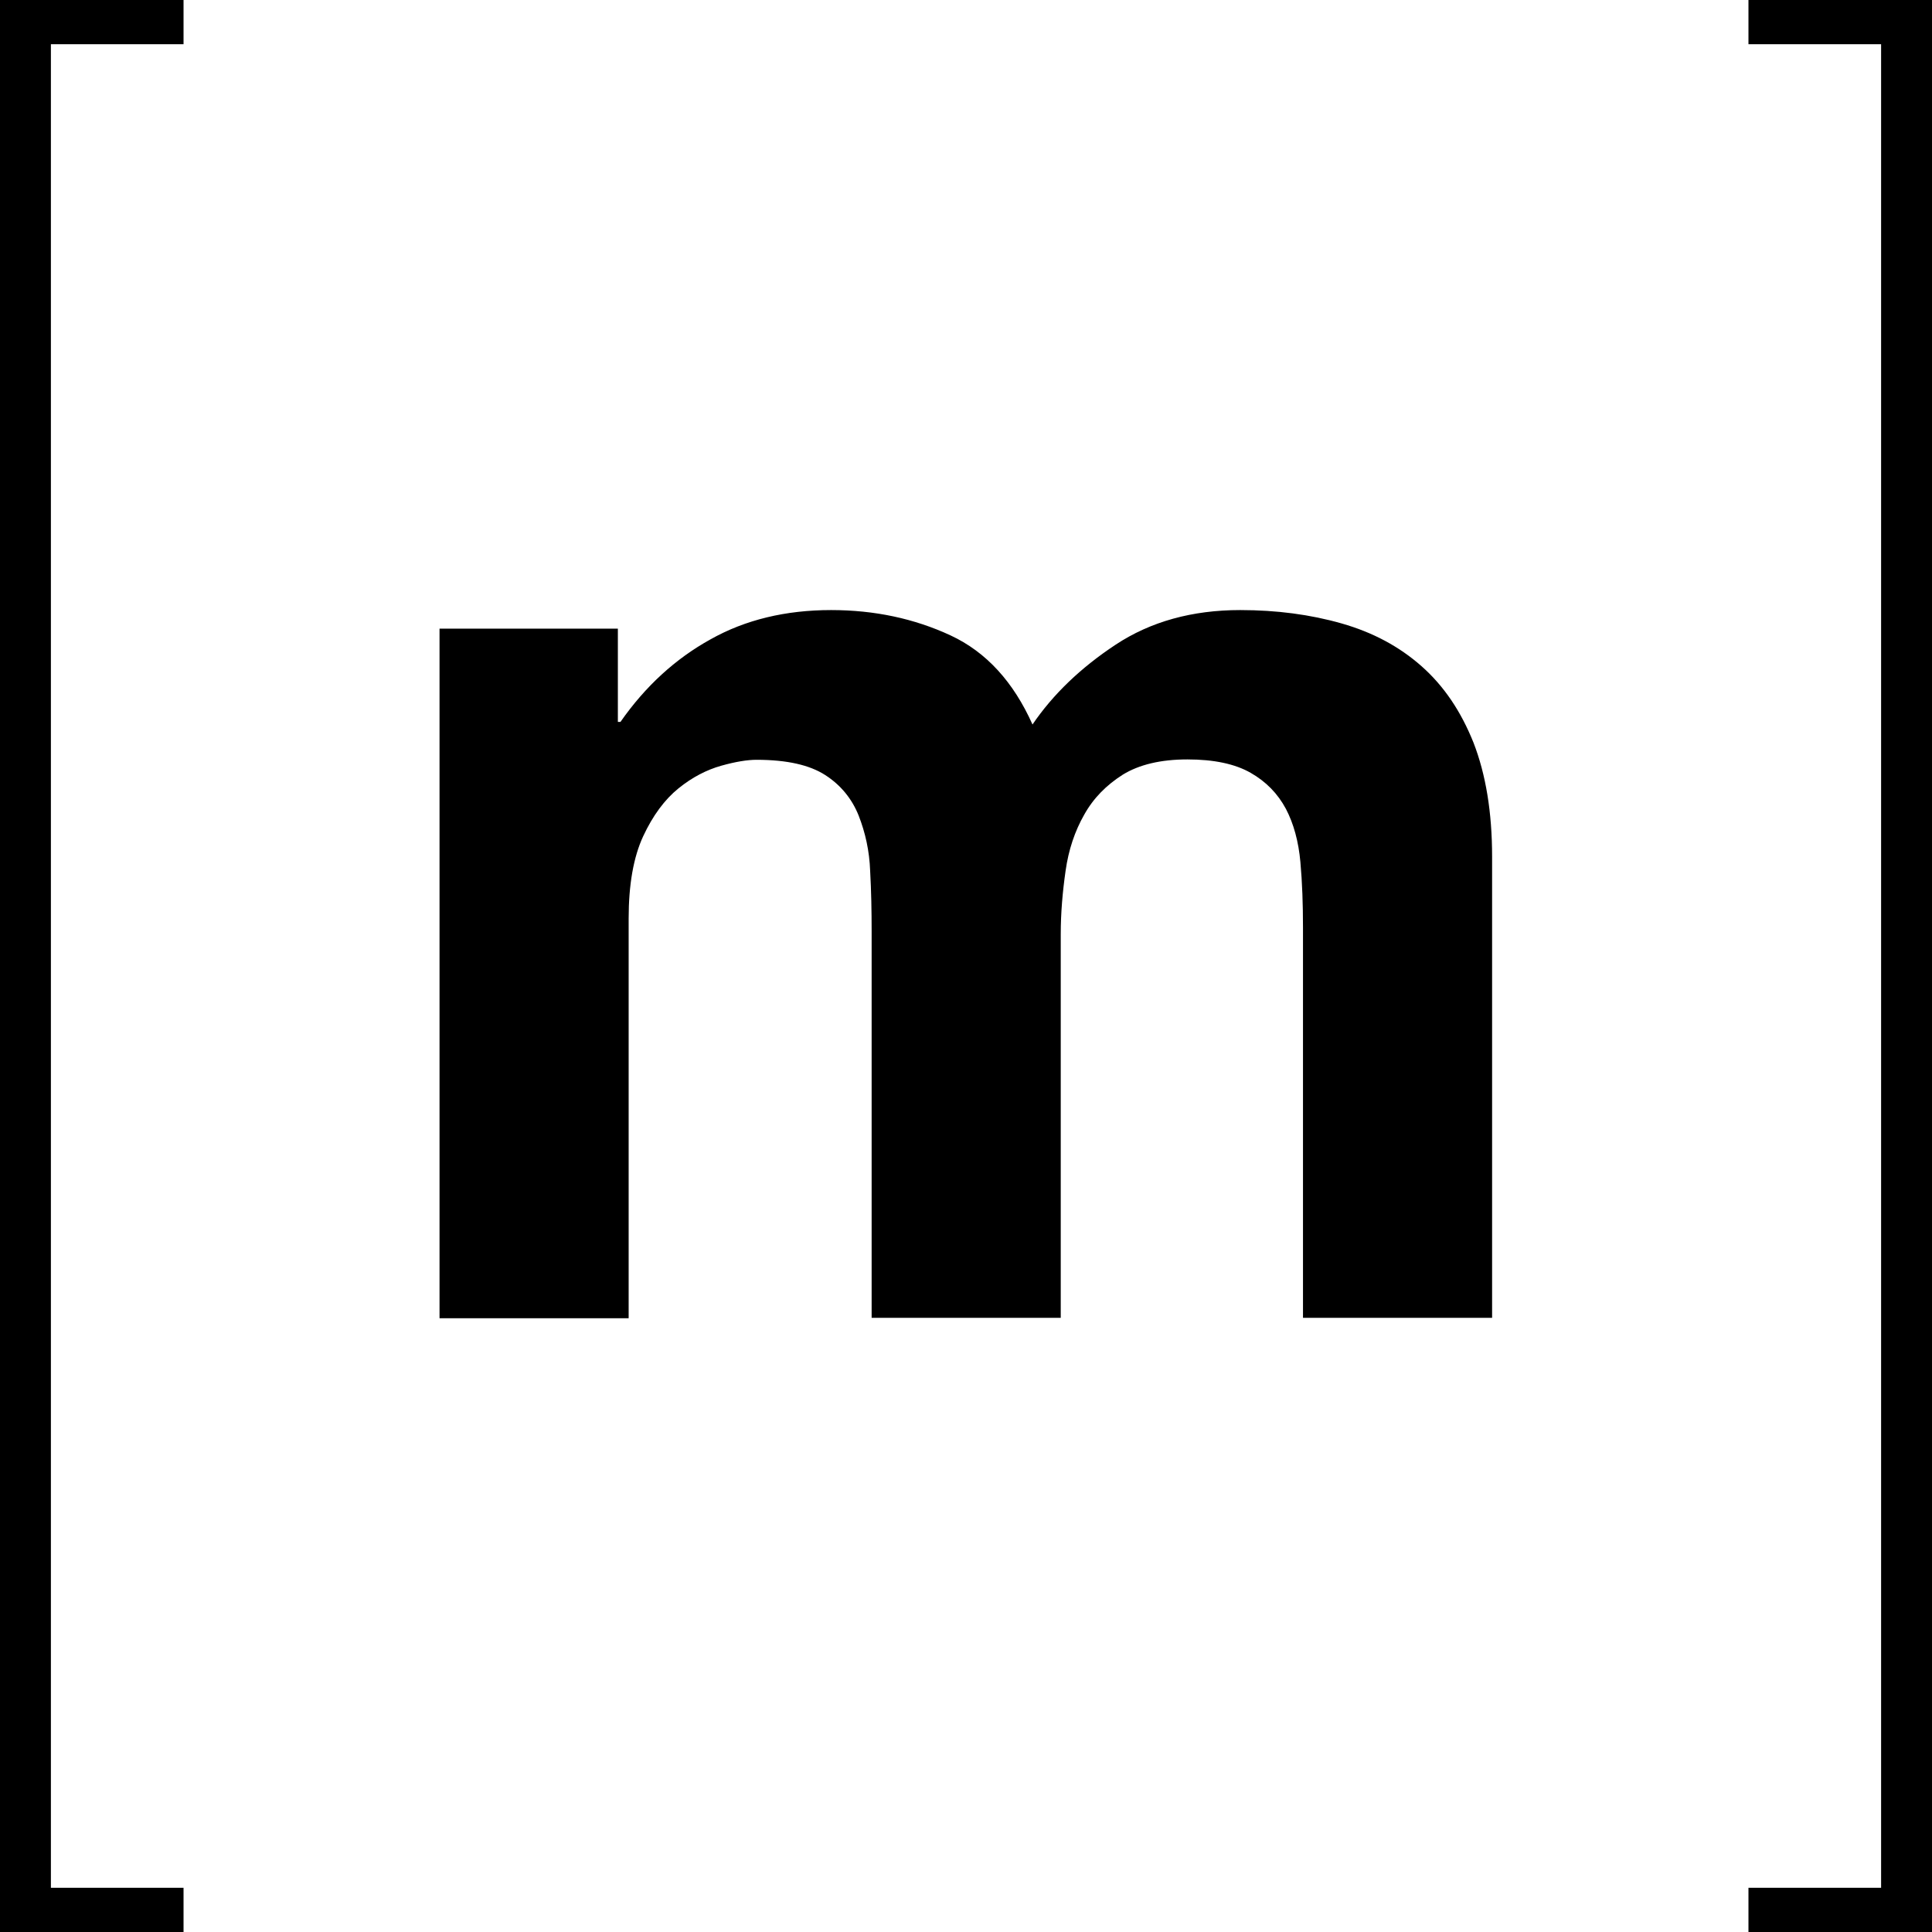
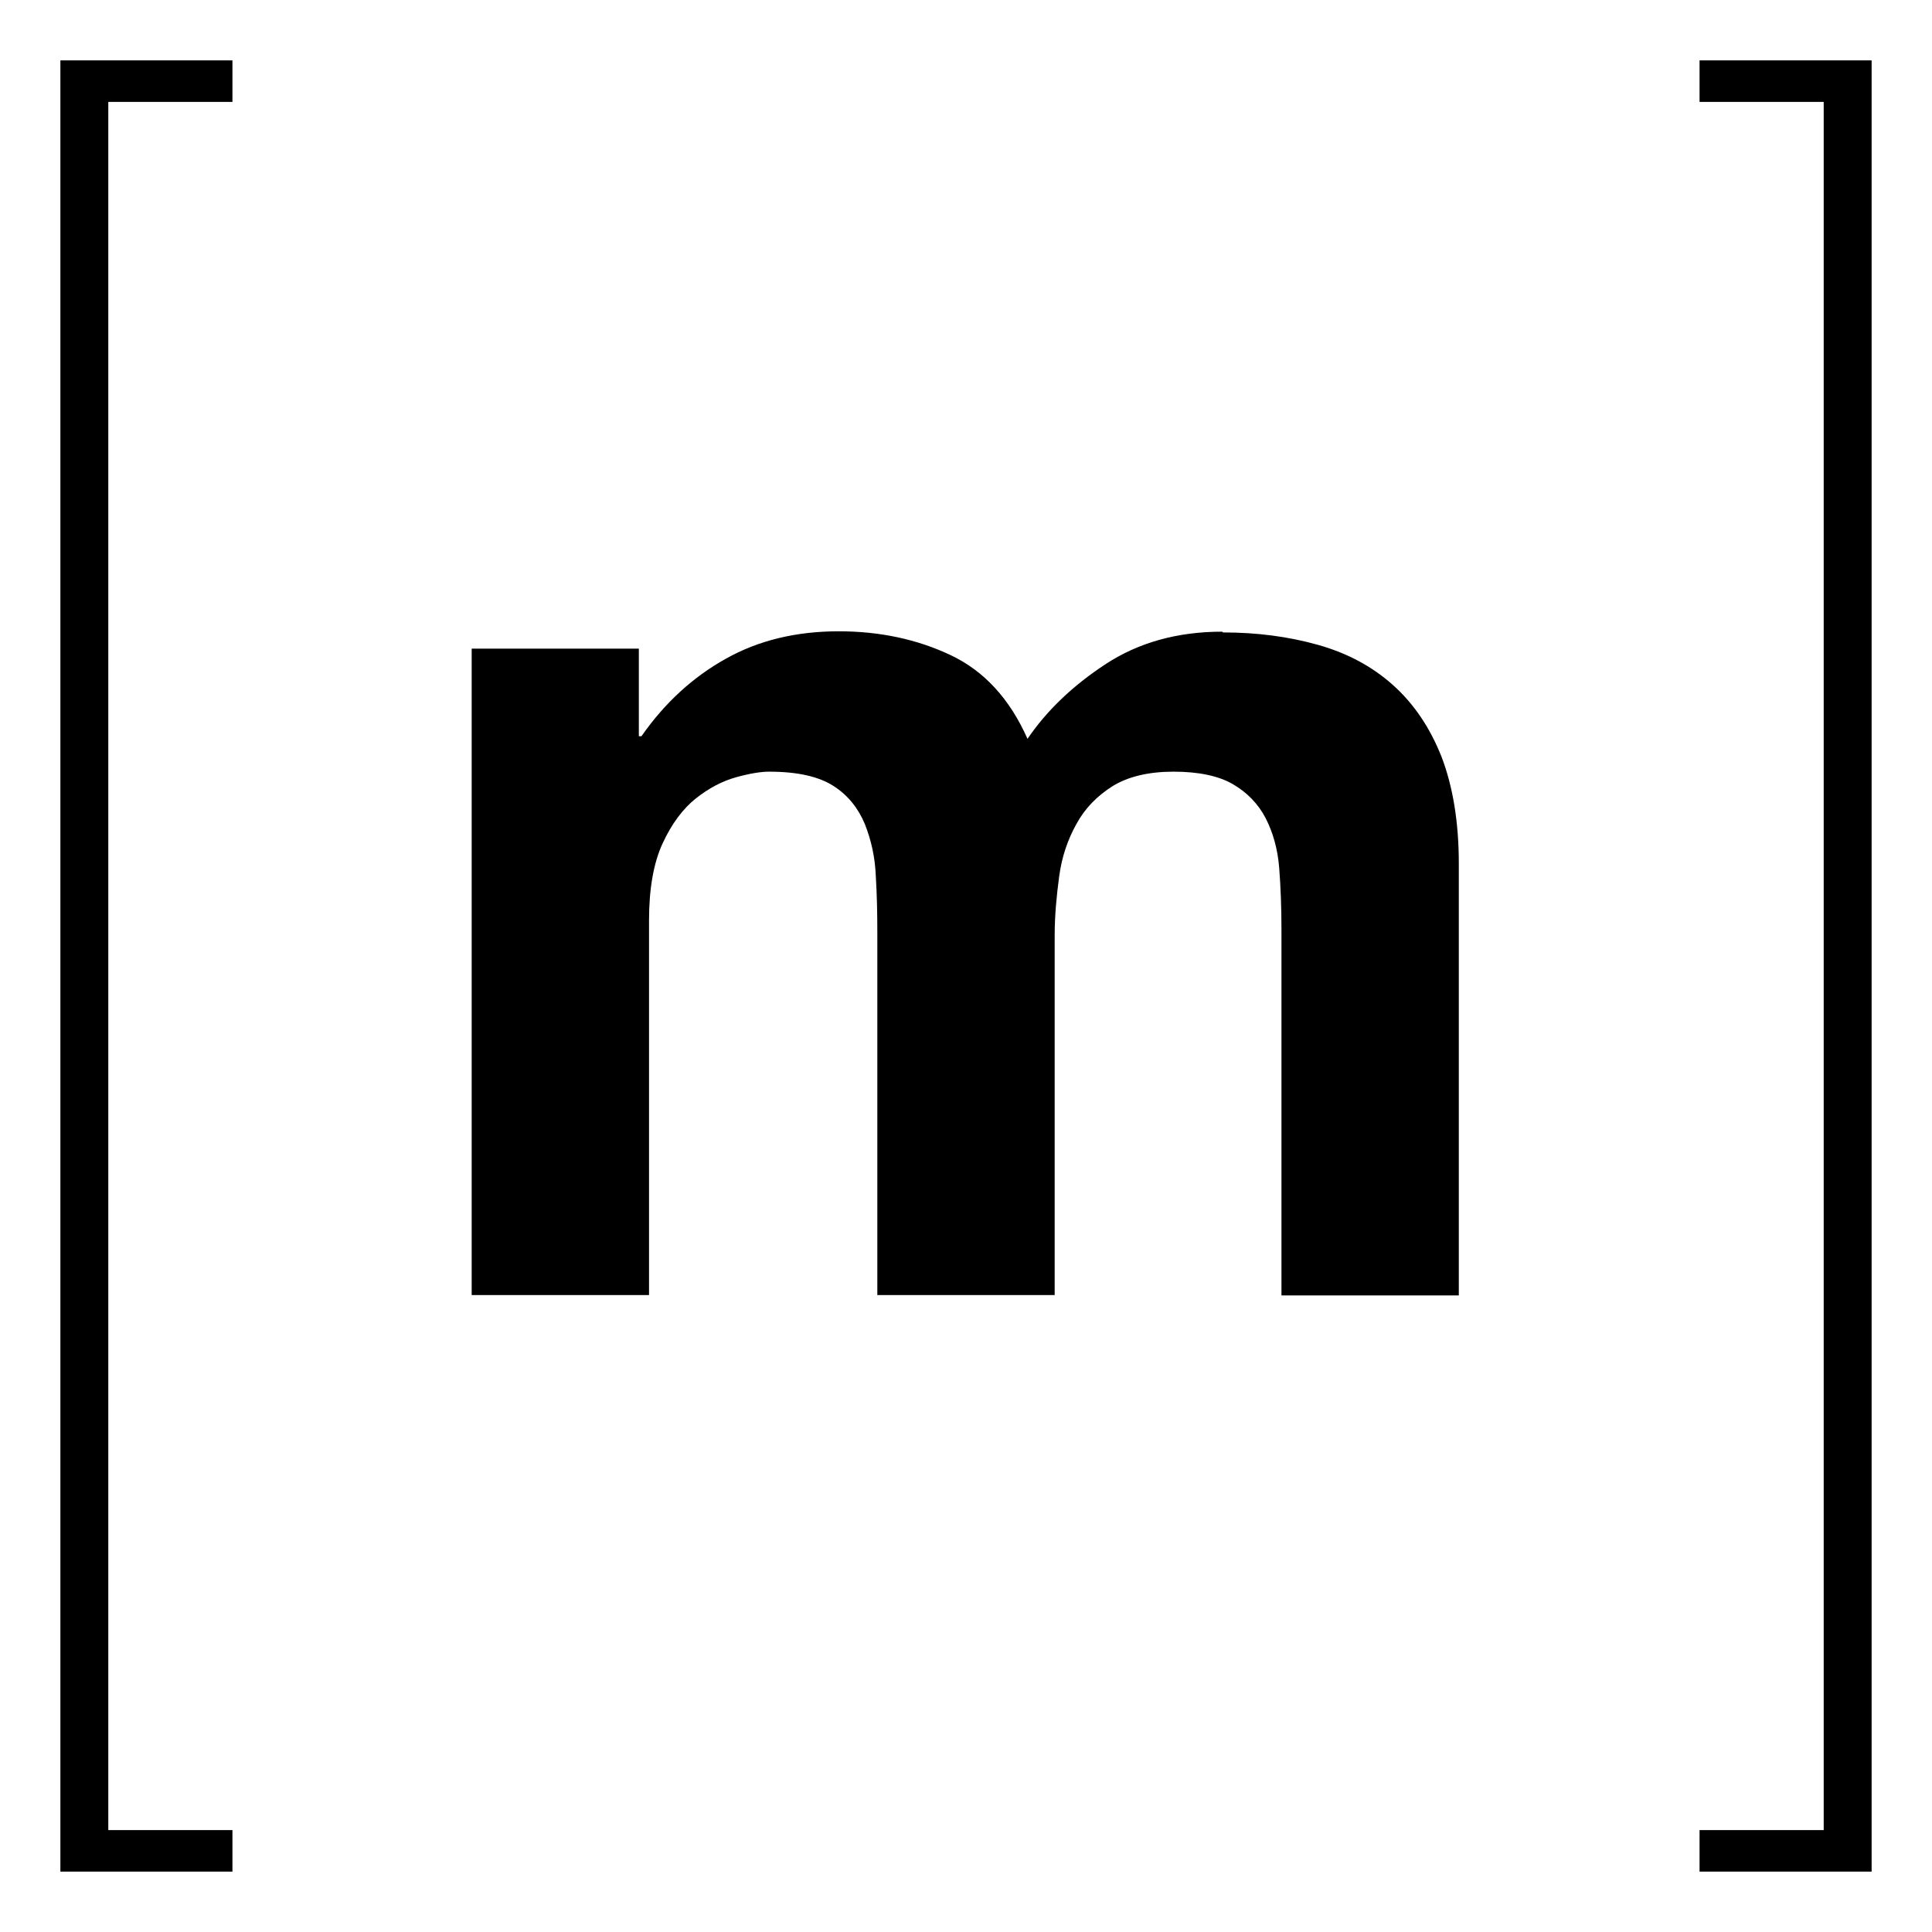
<svg xmlns="http://www.w3.org/2000/svg" viewBox="0 0 512 512">
-   <path d="M13.489 11.718V500.283H48.64v11.717H0V0h48.64V11.718H13.489ZM163.741 166.598v24.713h.69c6.597-9.452 14.572-16.738 23.828-21.858 9.255-5.219 19.988-7.779 32-7.779 11.52 0 22.055 2.265 31.606 6.695 9.551 4.431 16.739 12.407 21.76 23.631 5.415-7.975 12.8-15.065 22.055-21.169 9.255-6.105 20.283-9.157 32.985-9.157 9.649 0 18.609 1.182 26.88 3.545 8.271 2.363 15.262 6.105 21.169 11.323 5.907 5.219 10.437 11.914 13.785 20.283 3.249 8.369 4.923 18.412 4.923 30.228v122.191h-50.117V245.76c0-6.105-.197-11.914-.689-17.329-.492-5.416-1.772-10.142-3.84-14.08-2.166-4.037-5.219-7.188-9.354-9.551-4.135-2.363-9.747-3.545-16.738-3.545-7.089 0-12.8 1.378-17.132 4.037-4.332 2.757-7.779 6.203-10.24 10.634-2.462 4.332-4.136 9.255-4.923 14.867-.788 5.514-1.28 11.126-1.28 16.739v101.711h-50.117v-102.4c0-5.416-.098-10.732-.393-16.05-.197-5.317-1.28-10.141-3.052-14.67-1.772-4.431-4.726-8.074-8.862-10.732-4.135-2.659-10.142-4.037-18.215-4.037-2.363 0-5.514.493-9.354 1.575-3.84 1.083-7.68 3.052-11.323 6.007-3.643 2.953-6.794 7.188-9.354 12.701-2.56 5.514-3.84 12.8-3.84 21.76v105.945H116.48v-182.744h47.261ZM498.511 500.283V11.718H463.36V0H512V512h-48.64v-11.717h35.151Z" />
+   <path fill="currentColor" d="M61.6 27l-32.9 0 0 458 32.9 0 0 11-45.6 0 0-480 45.6 0 0 11zM496 496l-45.6 0 0-11 32.9 0 0-458-32.9 0 0-11 45.6 0 0 480zM324.1 167.6c9 0 17.4 1.1 25.2 3.3s14.3 5.7 19.8 10.6 9.8 11.2 12.9 19c3 7.8 4.6 17.3 4.6 28.3l0 114.5-47 0 0-97c0-5.7-.2-11.2-.6-16.3s-1.7-9.5-3.6-13.2c-2-3.8-4.9-6.8-8.7-9s-9.1-3.3-15.7-3.3c-6.6 0-12 1.3-16.1 3.8-4.1 2.6-7.3 5.8-9.6 10-2.3 4.1-3.9 8.7-4.6 13.9-.7 5.2-1.2 10.4-1.2 15.7l0 95.3-47 0 0-96c0-5.1-.1-10.1-.4-15-.2-5-1.2-9.5-2.9-13.8-1.7-4.1-4.4-7.6-8.3-10.1s-9.5-3.8-17.1-3.8c-2.2 0-5.2 .5-8.8 1.5s-7.2 2.9-10.6 5.6-6.4 6.7-8.8 11.9-3.6 12-3.6 20.4l0 99.3-47 0 0-171.3 44.3 0 0 23.2 .7 0c6.2-8.9 13.7-15.7 22.3-20.5 8.7-4.9 18.7-7.3 30-7.3 10.8 0 20.7 2.1 29.6 6.3s15.7 11.6 20.4 22.2c5.1-7.5 12-14.1 20.7-19.8s19-8.6 30.9-8.6z" />
</svg>
